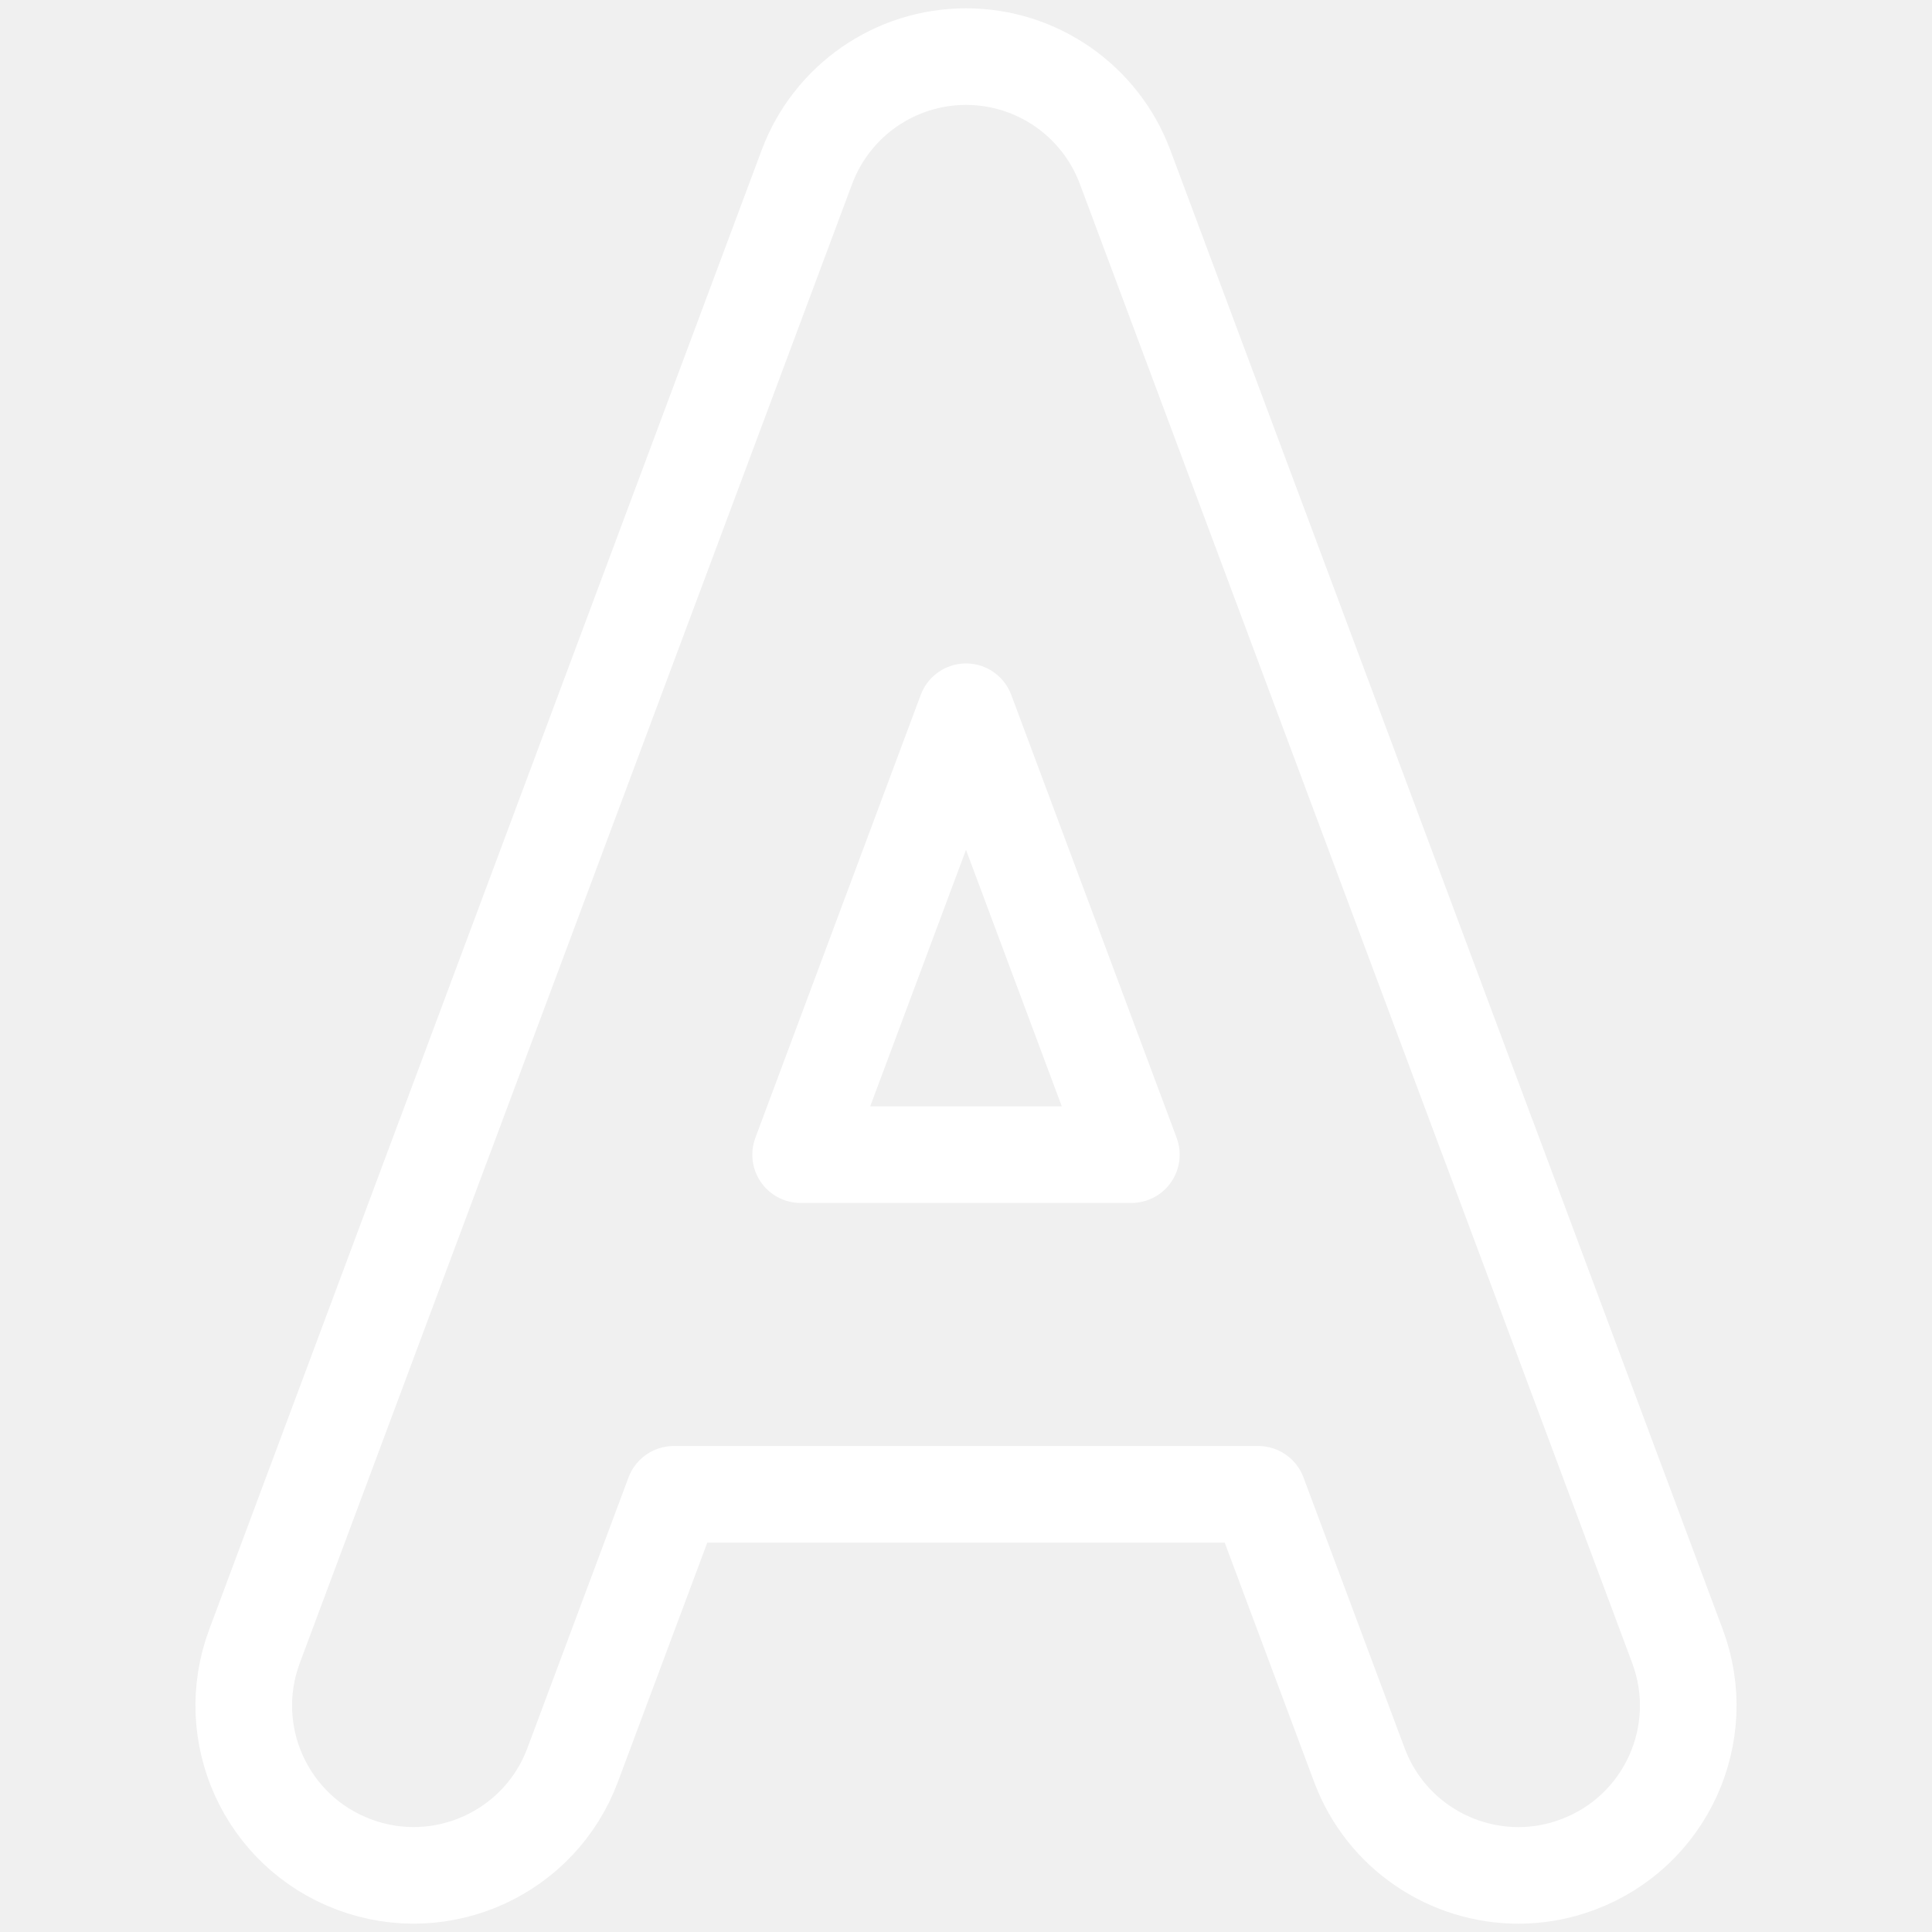
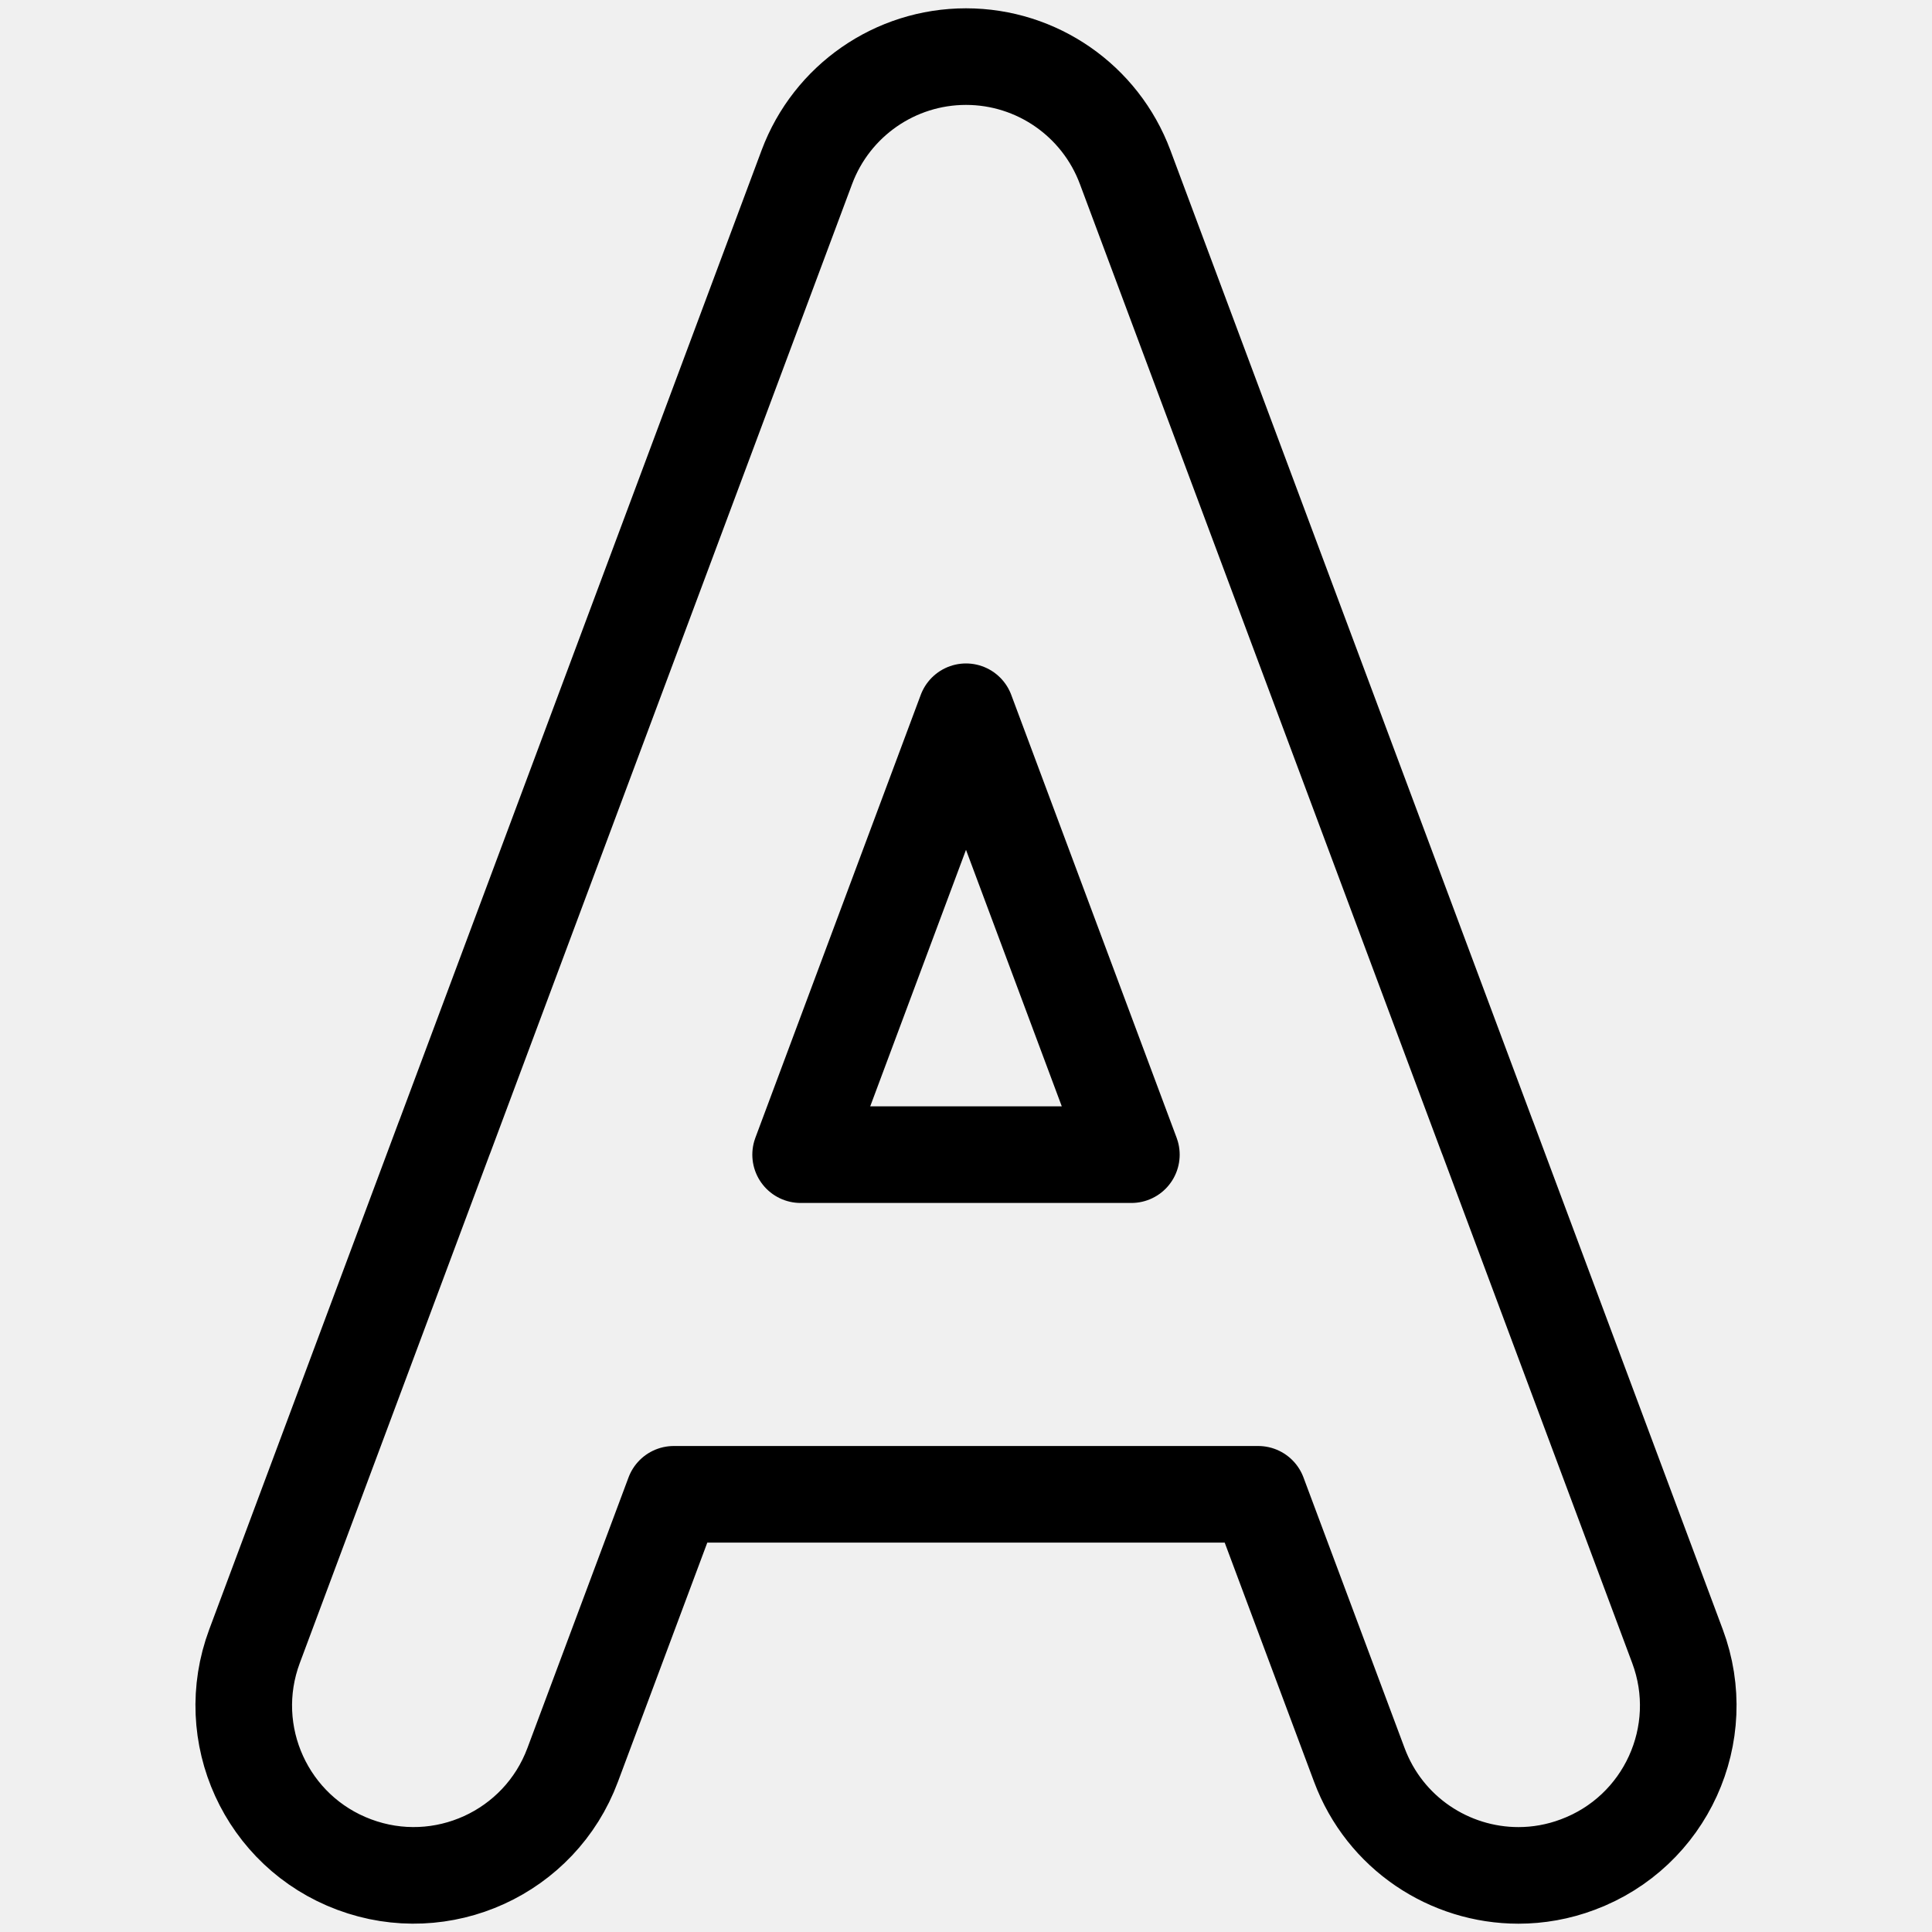
<svg xmlns="http://www.w3.org/2000/svg" width="20" height="20" viewBox="0 0 20 20" fill="none">
-   <path d="M10 7.368L11.712 11.953H8.288L10 7.368ZM17.365 17.041L15.405 11.791C15.4 11.779 15.396 11.767 15.391 11.755L11.647 1.729C11.39 1.042 10.734 0.586 10 0.586C9.266 0.586 8.61 1.042 8.353 1.729L4.609 11.755C4.604 11.767 4.6 11.779 4.595 11.791L2.635 17.041C2.295 17.95 2.757 18.963 3.667 19.302C4.576 19.642 5.589 19.18 5.928 18.271L6.975 15.469H13.025L14.072 18.271C14.336 18.978 15.006 19.414 15.719 19.414C15.923 19.414 16.131 19.378 16.333 19.302C17.243 18.963 17.705 17.95 17.365 17.041Z" stroke="white" stroke-miterlimit="10" stroke-linecap="round" stroke-linejoin="round" />
+   <path d="M10 7.368L11.712 11.953H8.288L10 7.368ZM17.365 17.041L15.405 11.791C15.4 11.779 15.396 11.767 15.391 11.755L11.647 1.729C11.39 1.042 10.734 0.586 10 0.586C9.266 0.586 8.61 1.042 8.353 1.729L4.609 11.755C4.604 11.767 4.6 11.779 4.595 11.791L2.635 17.041C2.295 17.95 2.757 18.963 3.667 19.302C4.576 19.642 5.589 19.18 5.928 18.271L6.975 15.469H13.025L14.072 18.271C14.336 18.978 15.006 19.414 15.719 19.414C15.923 19.414 16.131 19.378 16.333 19.302C17.243 18.963 17.705 17.95 17.365 17.041Z" stroke="currentColor" stroke-miterlimit="10" stroke-linecap="round" stroke-linejoin="round" />
</svg>
